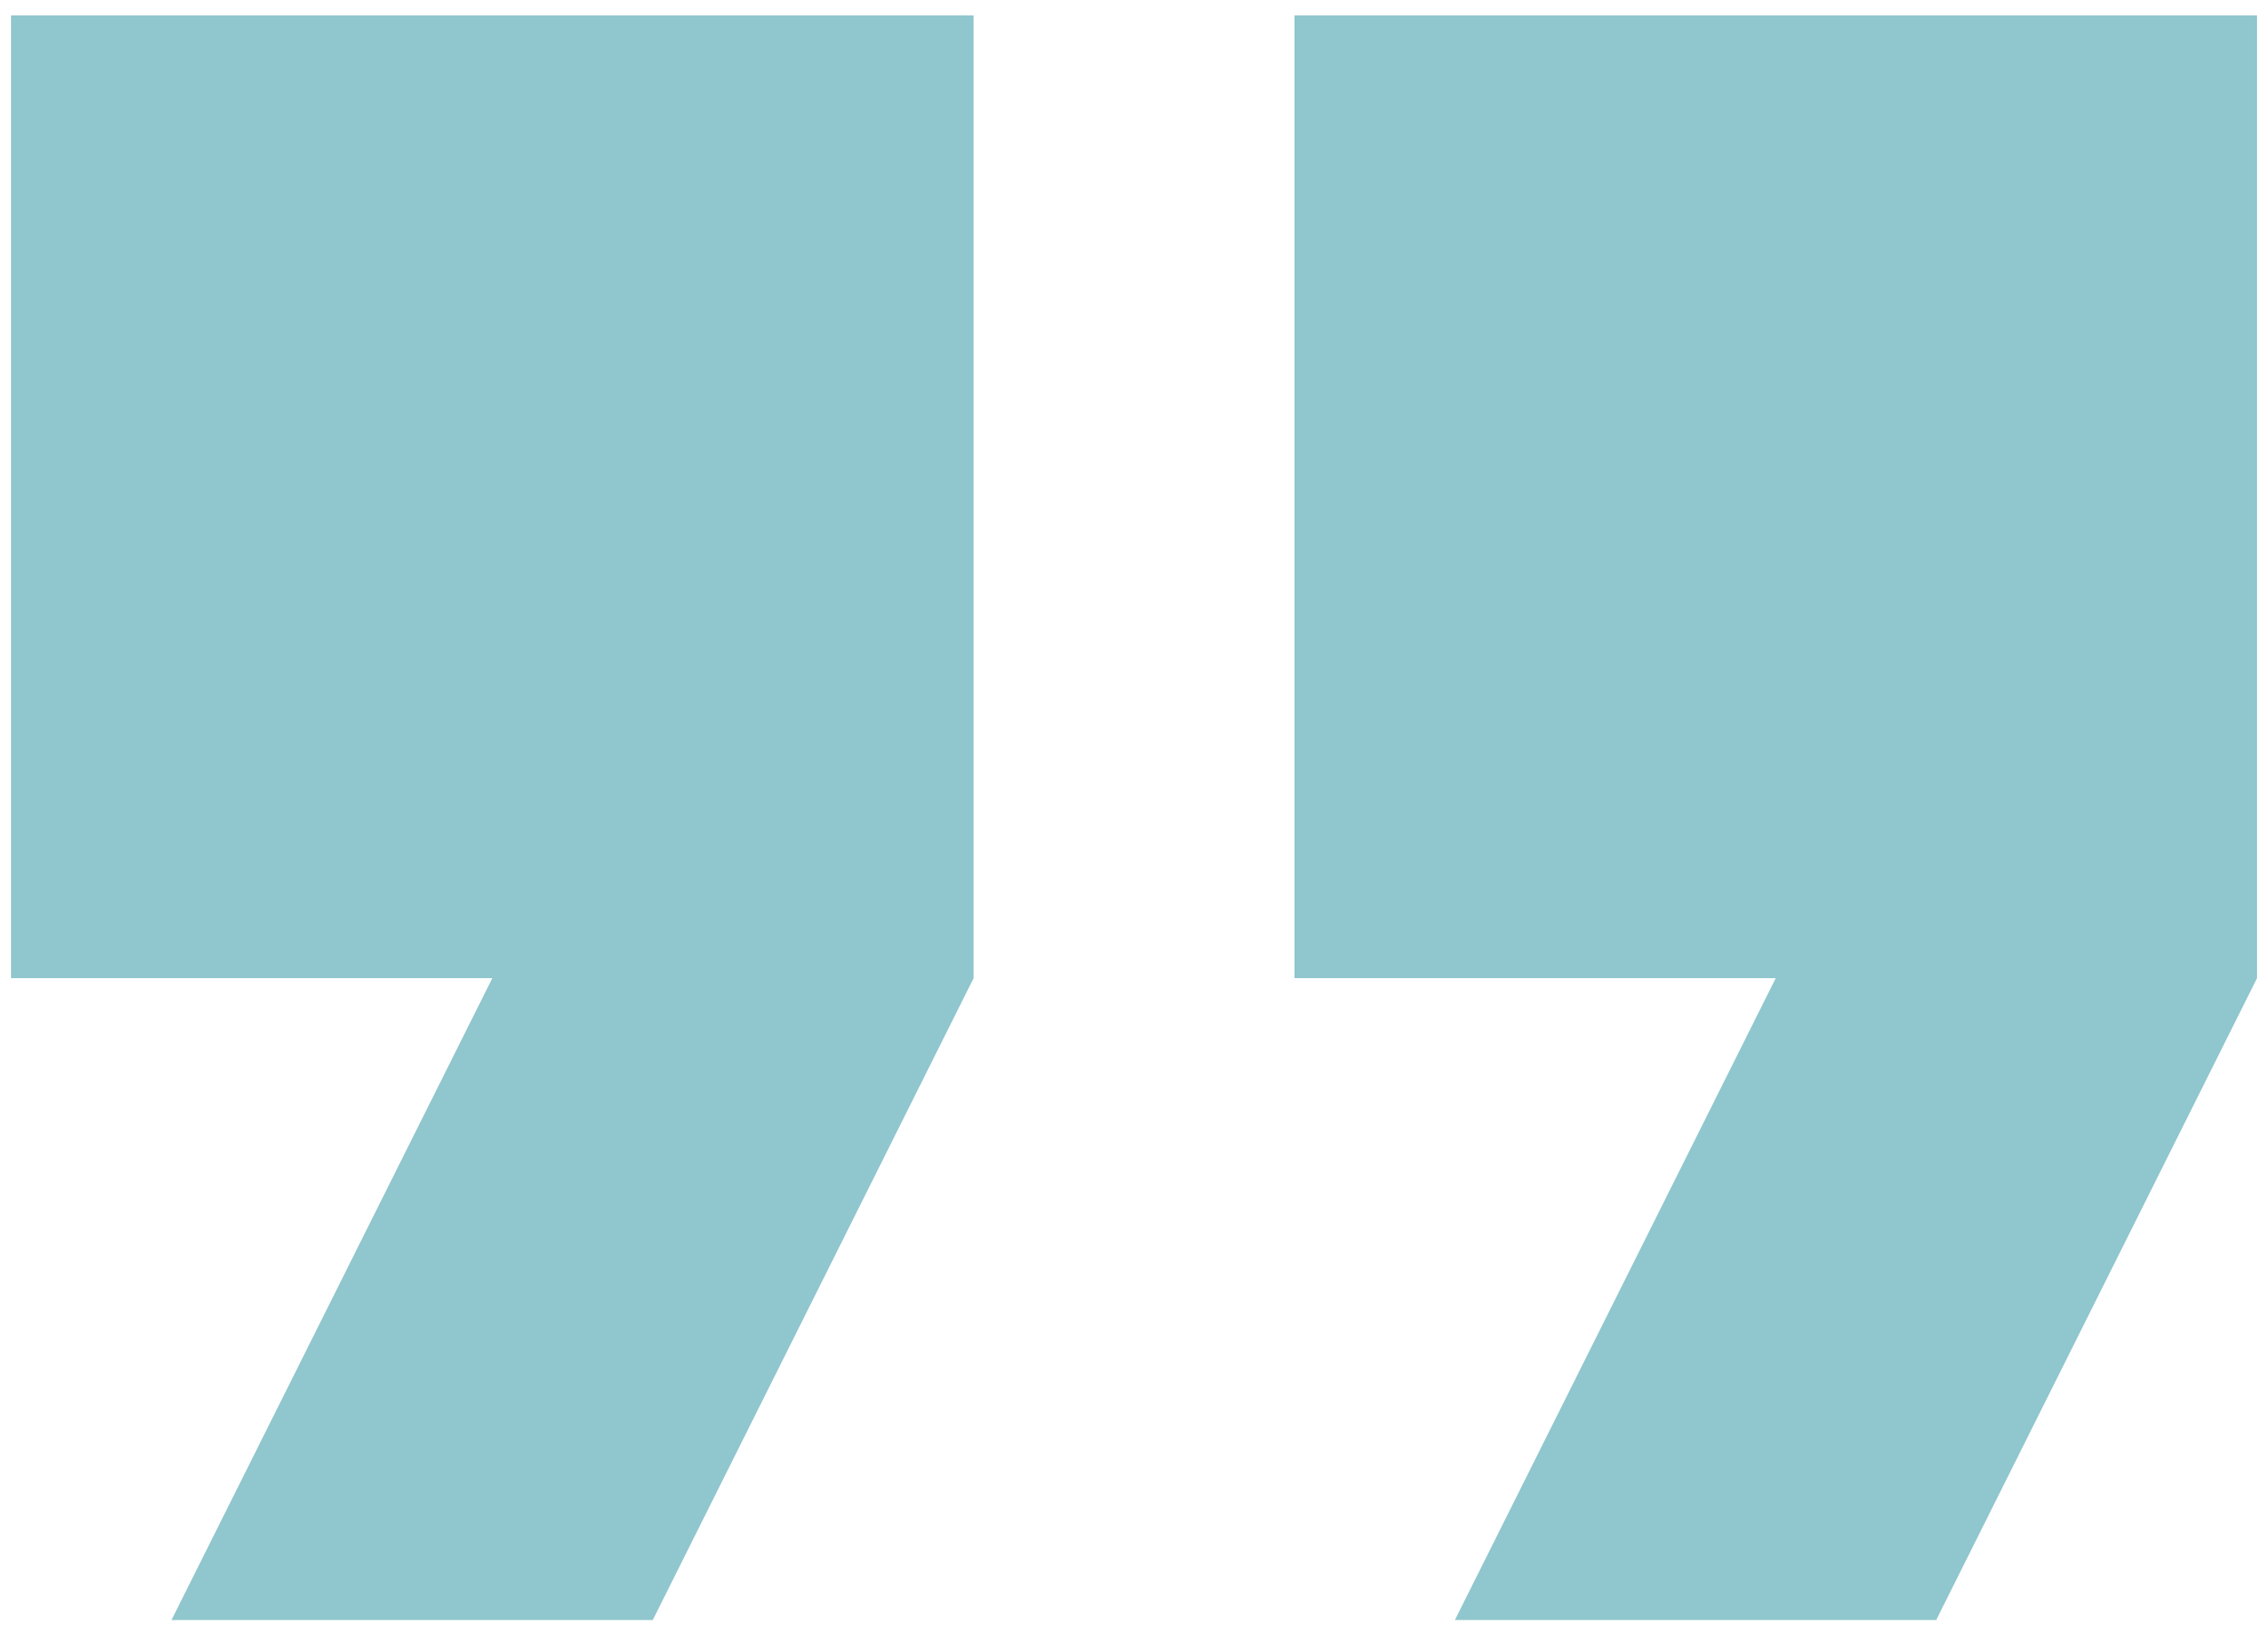
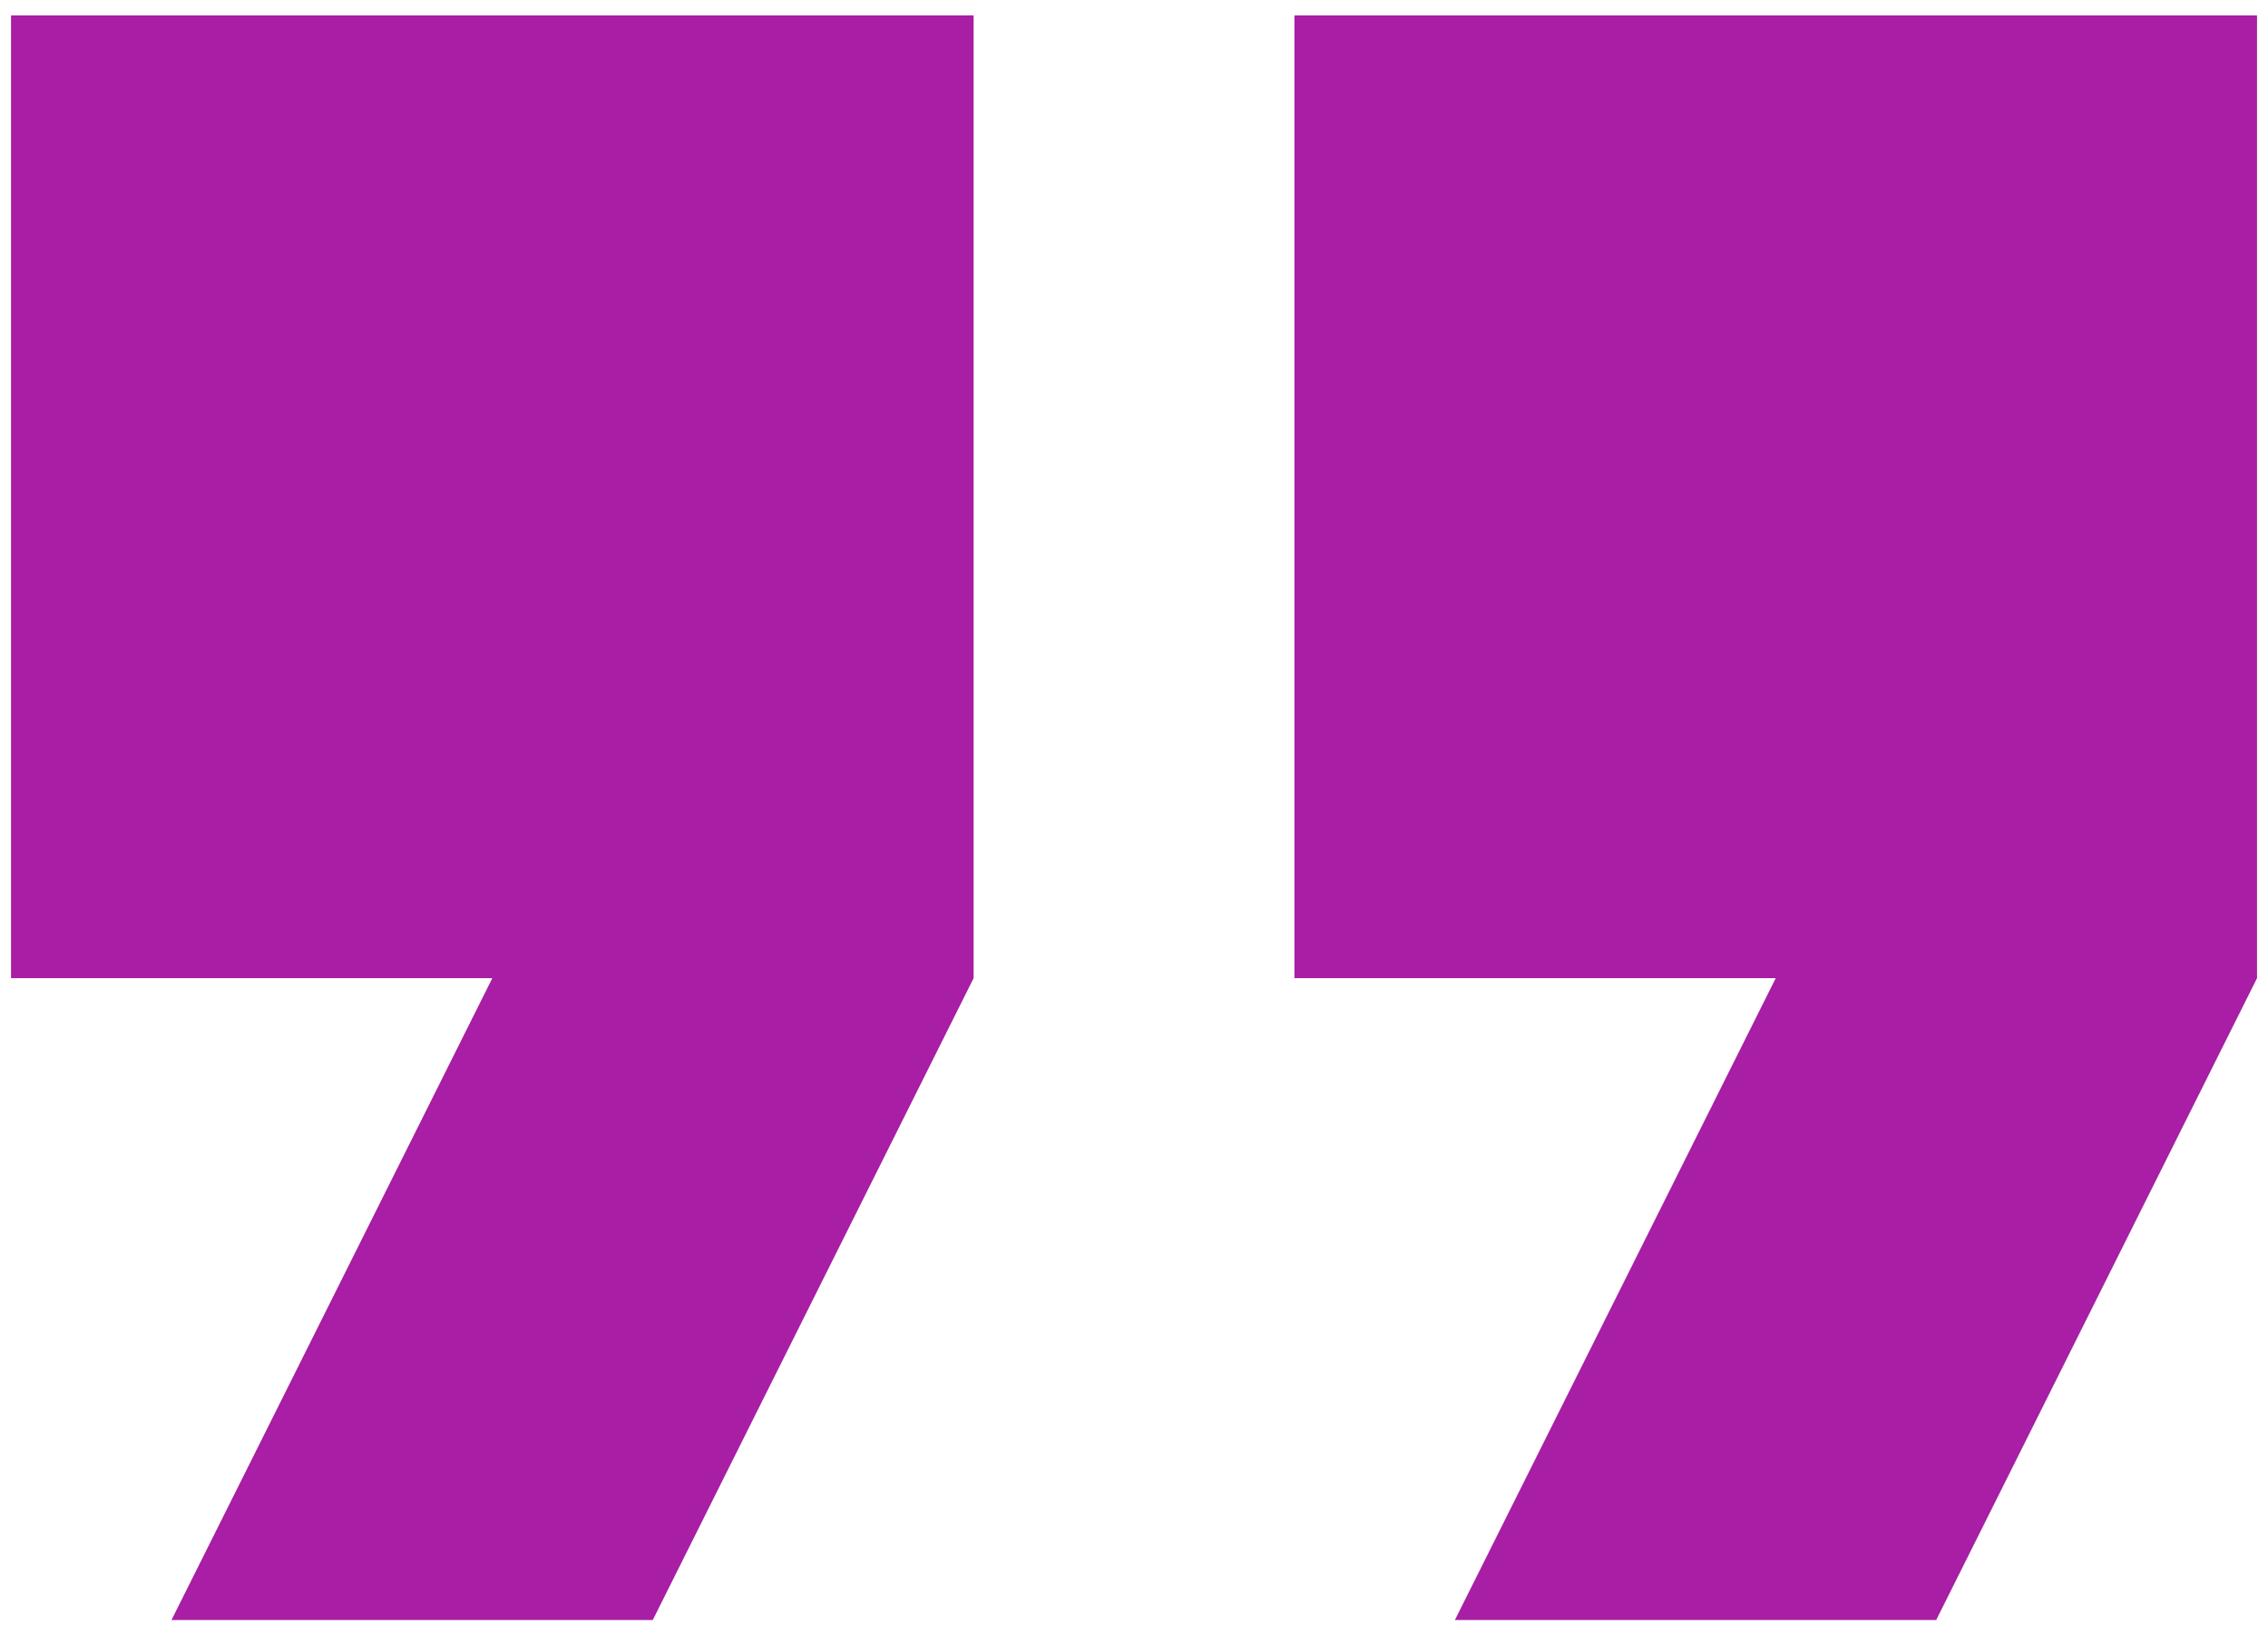
<svg xmlns="http://www.w3.org/2000/svg" width="43" height="31" viewBox="0 0 43 31" fill="none">
-   <path d="M27.584 30.709H36.709L42.792 18.542V0.292H24.542V18.542H33.667M3.251 30.709H12.376L18.459 18.542V0.292H0.209V18.542H9.334L3.251 30.709Z" fill="#90C6CD" />
+   <path d="M27.584 30.709H36.709L42.792 18.542V0.292H24.542V18.542H33.667M3.251 30.709H12.376L18.459 18.542V0.292H0.209V18.542H9.334L3.251 30.709Z" fill="#a81ea5" />
</svg>
